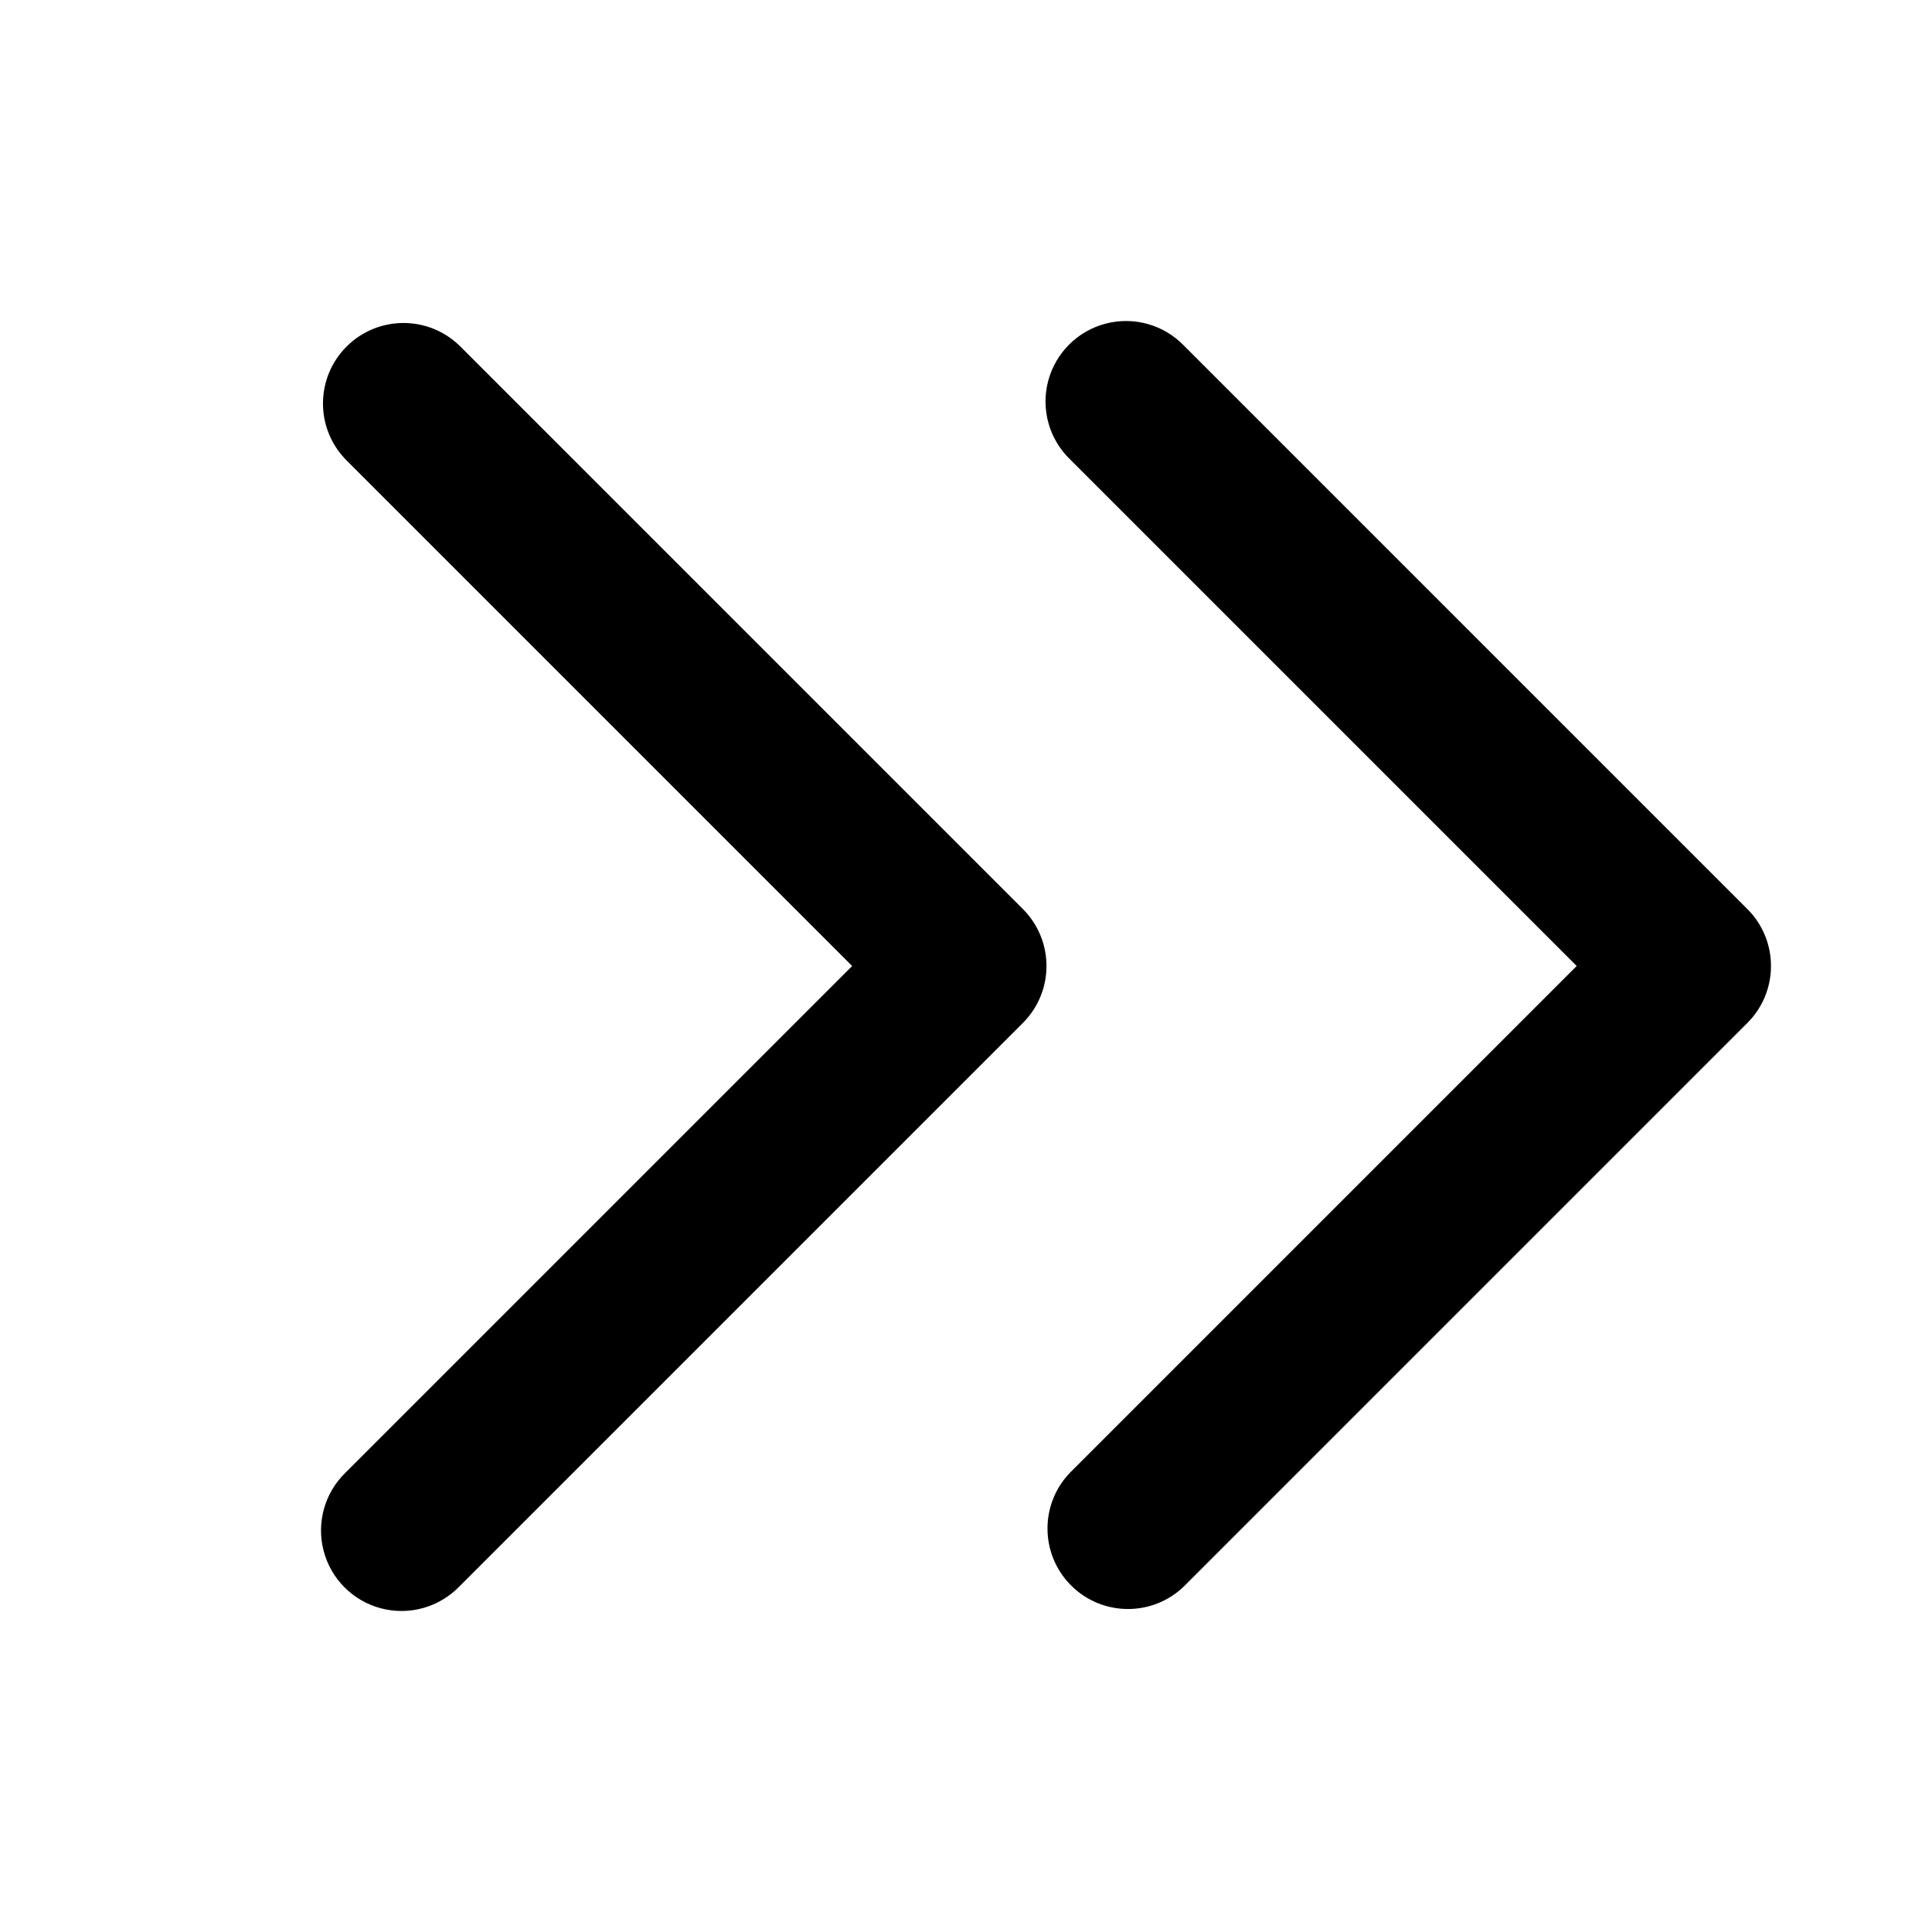
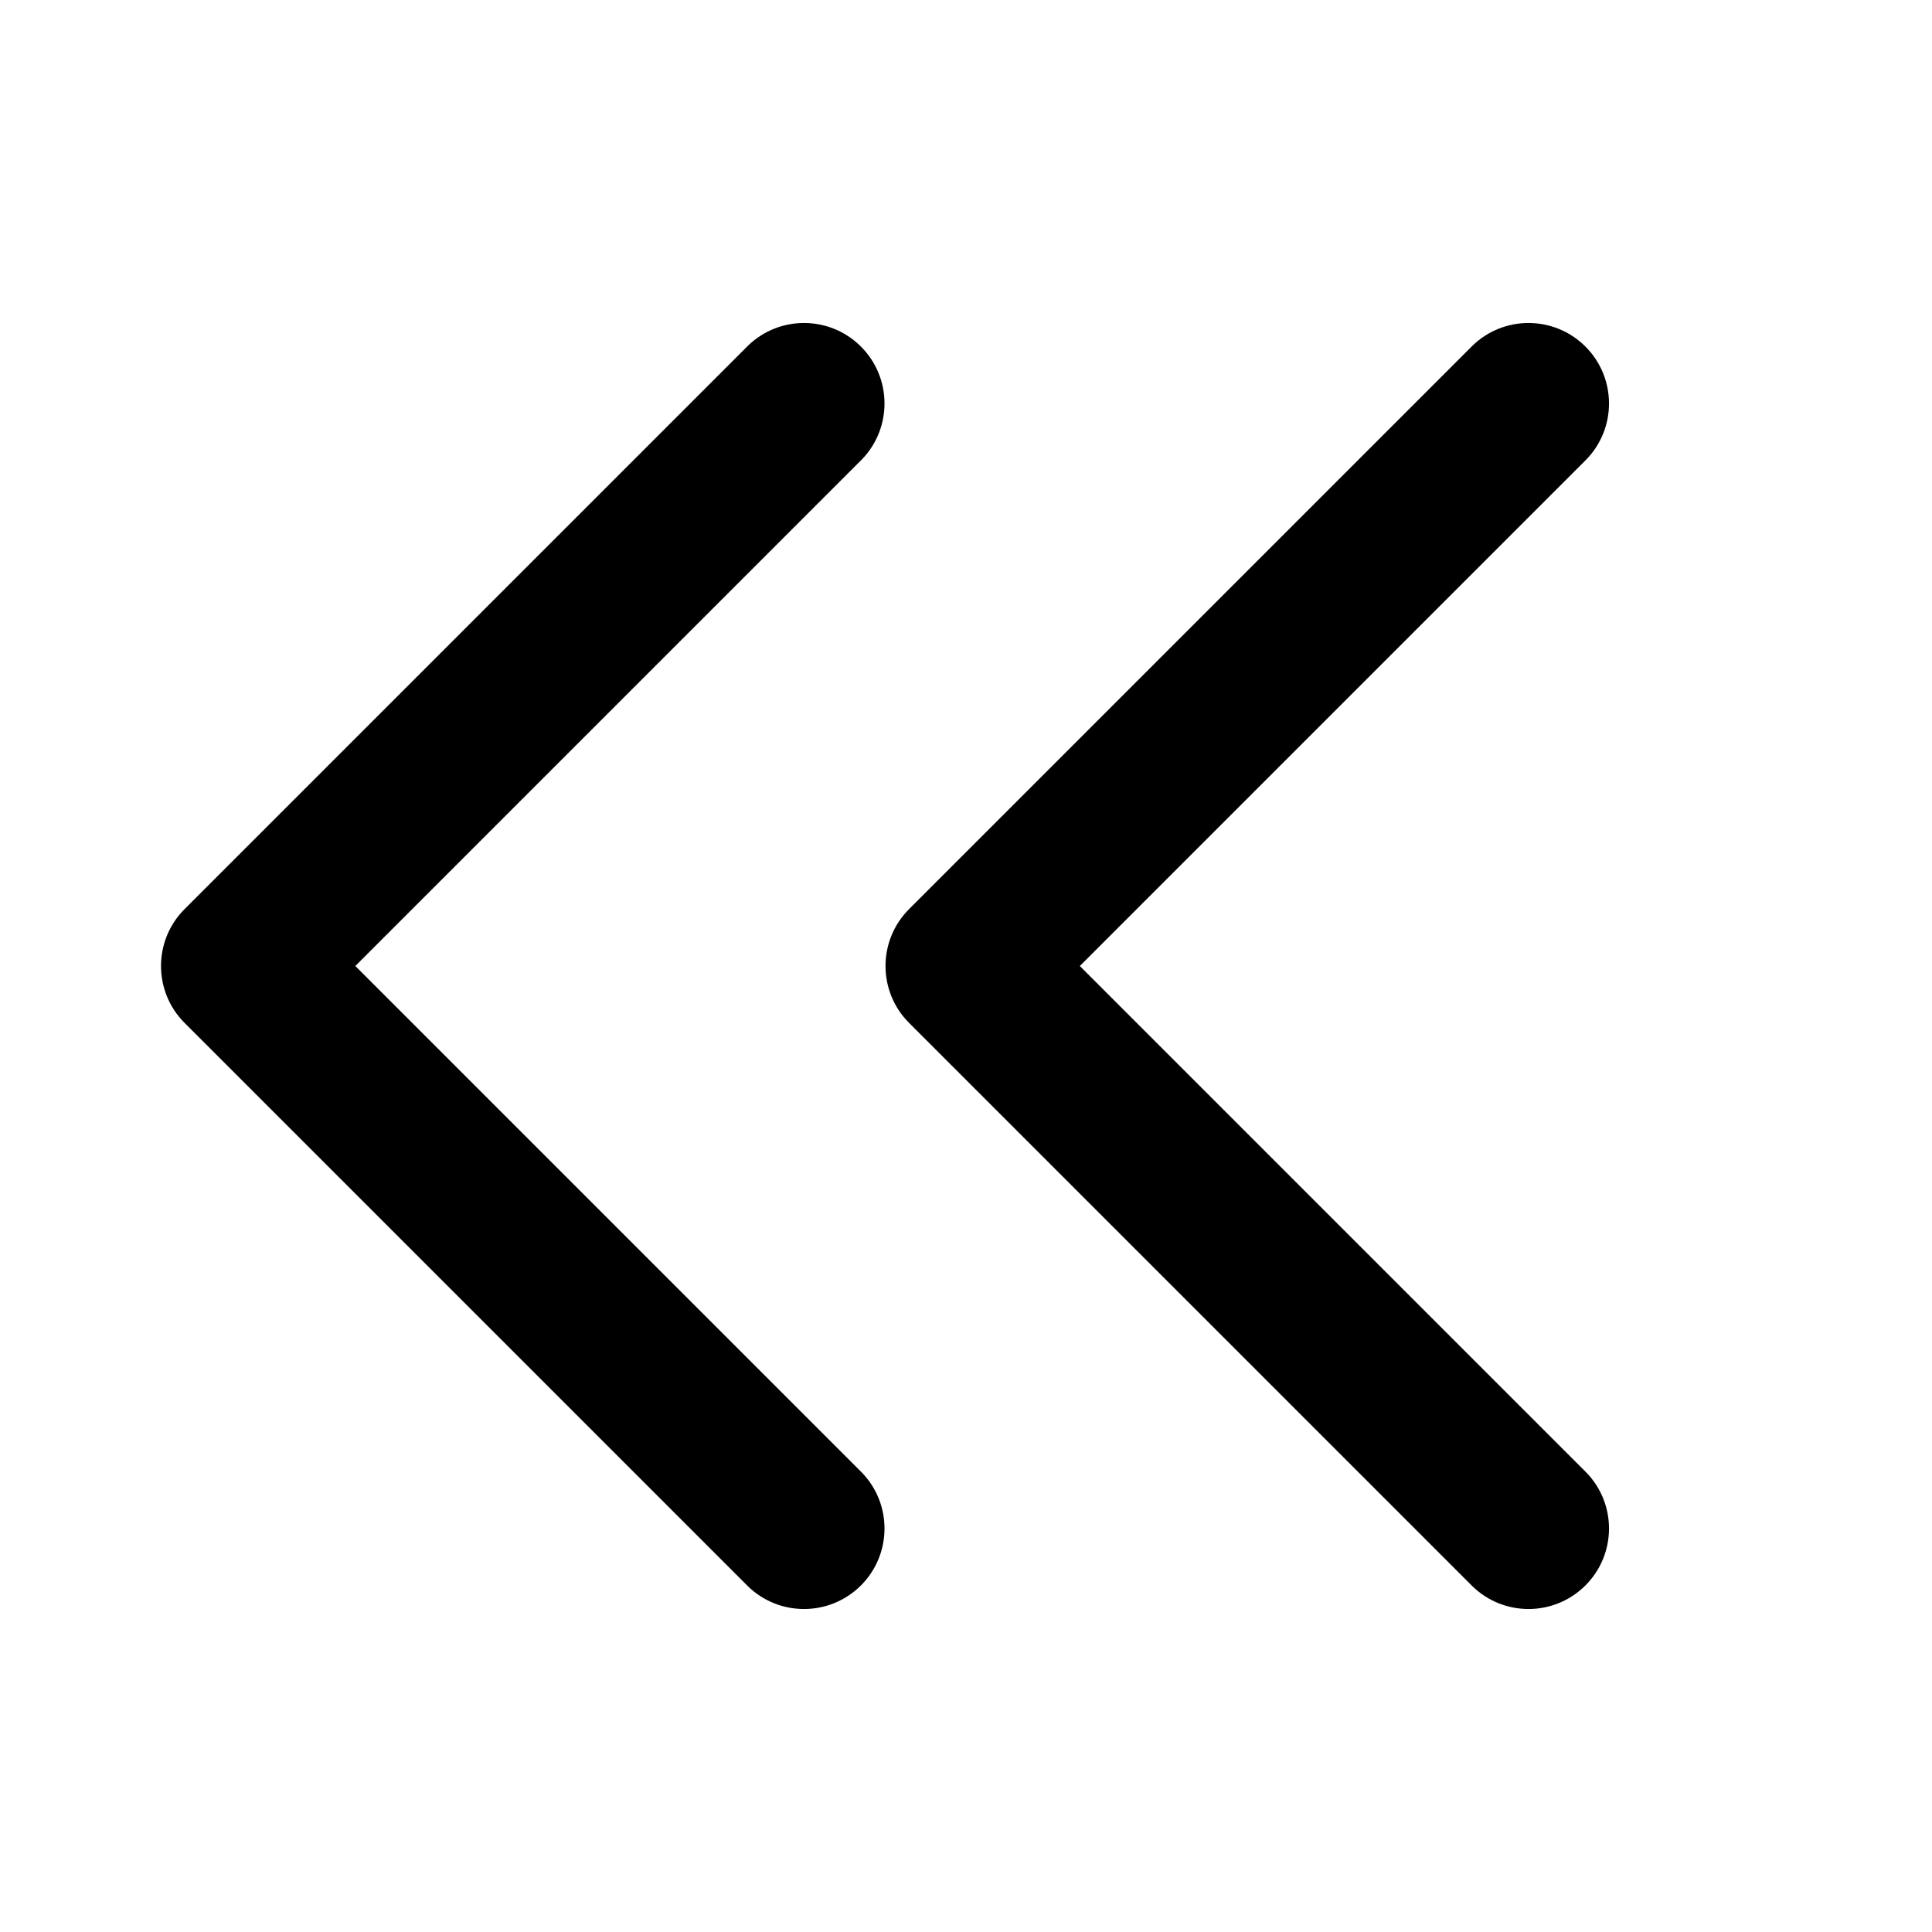
<svg xmlns="http://www.w3.org/2000/svg" viewBox="0 0 24 24">
  <g id="Square"> </g>
-   <path d="M5.707 4.293a1 1 0 00-1.414 1.414L10.586 12l-6.293 6.293a1 1 0 101.414 1.414l7-7a1 1 0 000-1.414l-7-7zm9 0a1 1 0 10-1.414 1.414L19.586 12l-6.293 6.293a1 1 0 001.414 1.414l7-7a1 1 0 000-1.414l-7-7z" />
+   <path d="M10.707 5.707a1 1 0 00-1.414-1.414l-7 7a1 1 0 000 1.414l7 7a1 1 0 001.414-1.414L4.414 12l6.293-6.293zm9 0a1 1 0 00-1.414-1.414l-7 7a1 1 0 000 1.414l7 7a1 1 0 001.414-1.414L13.414 12l6.293-6.293z" />
</svg>
